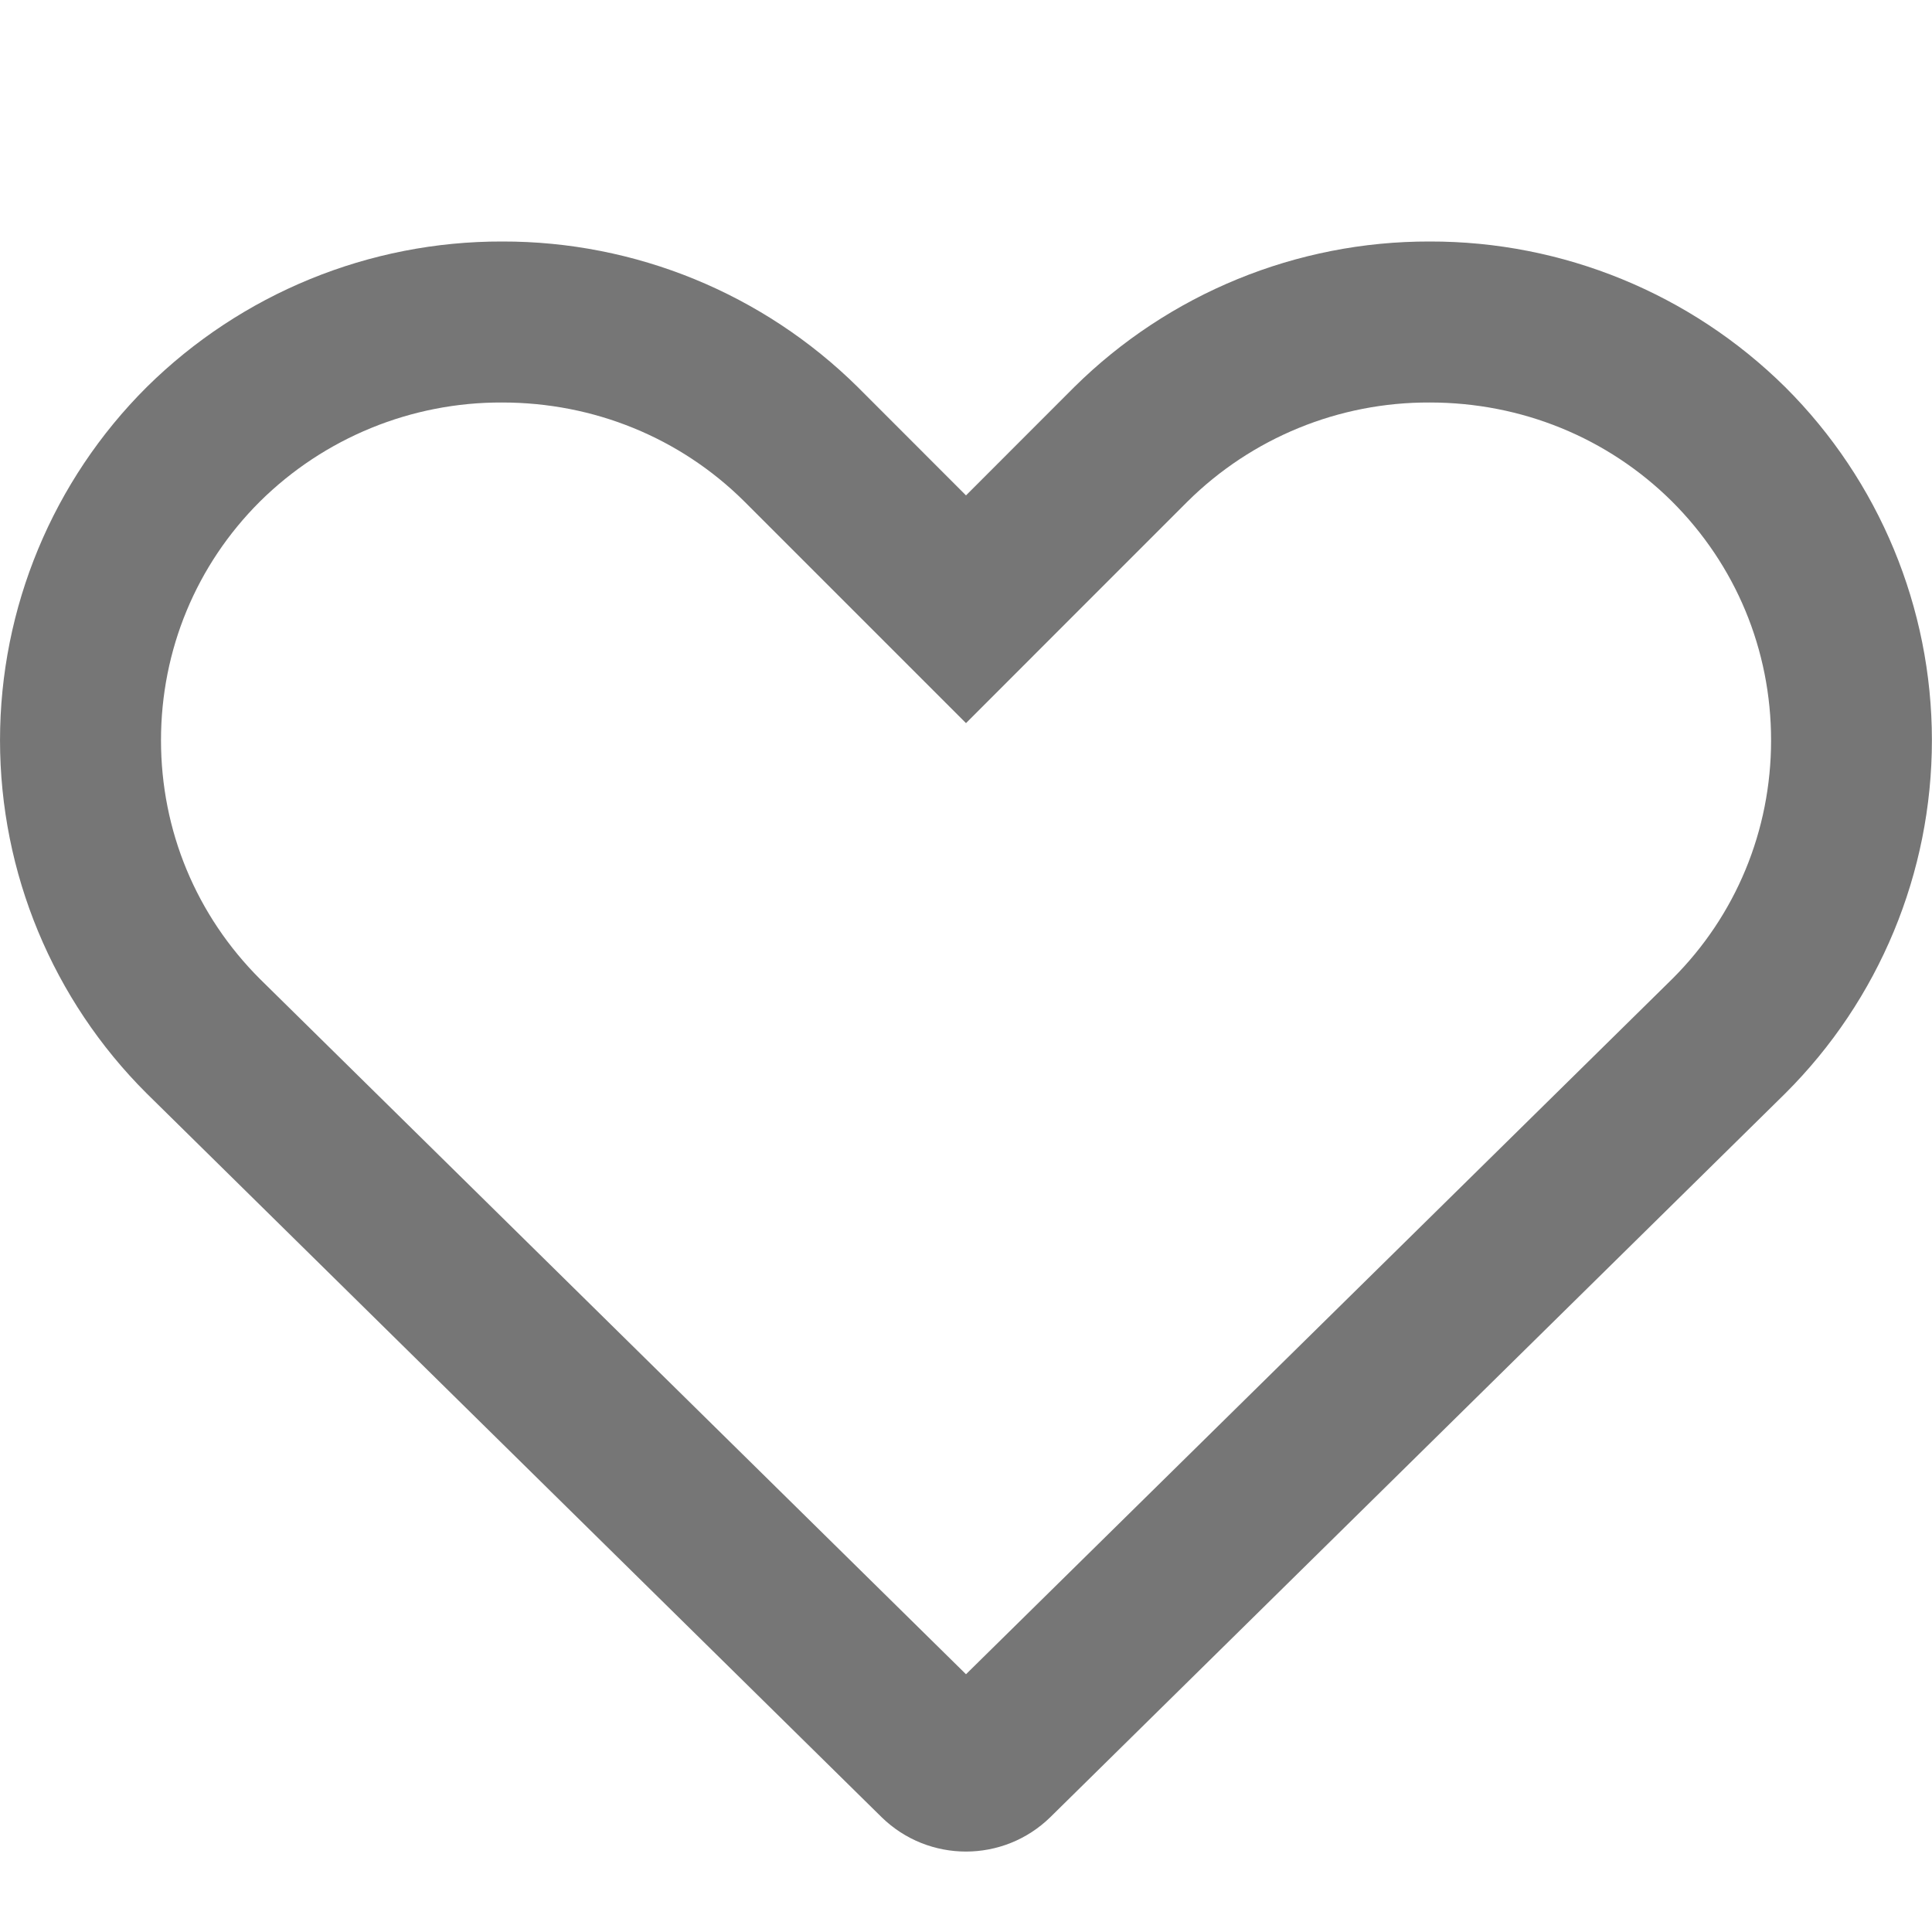
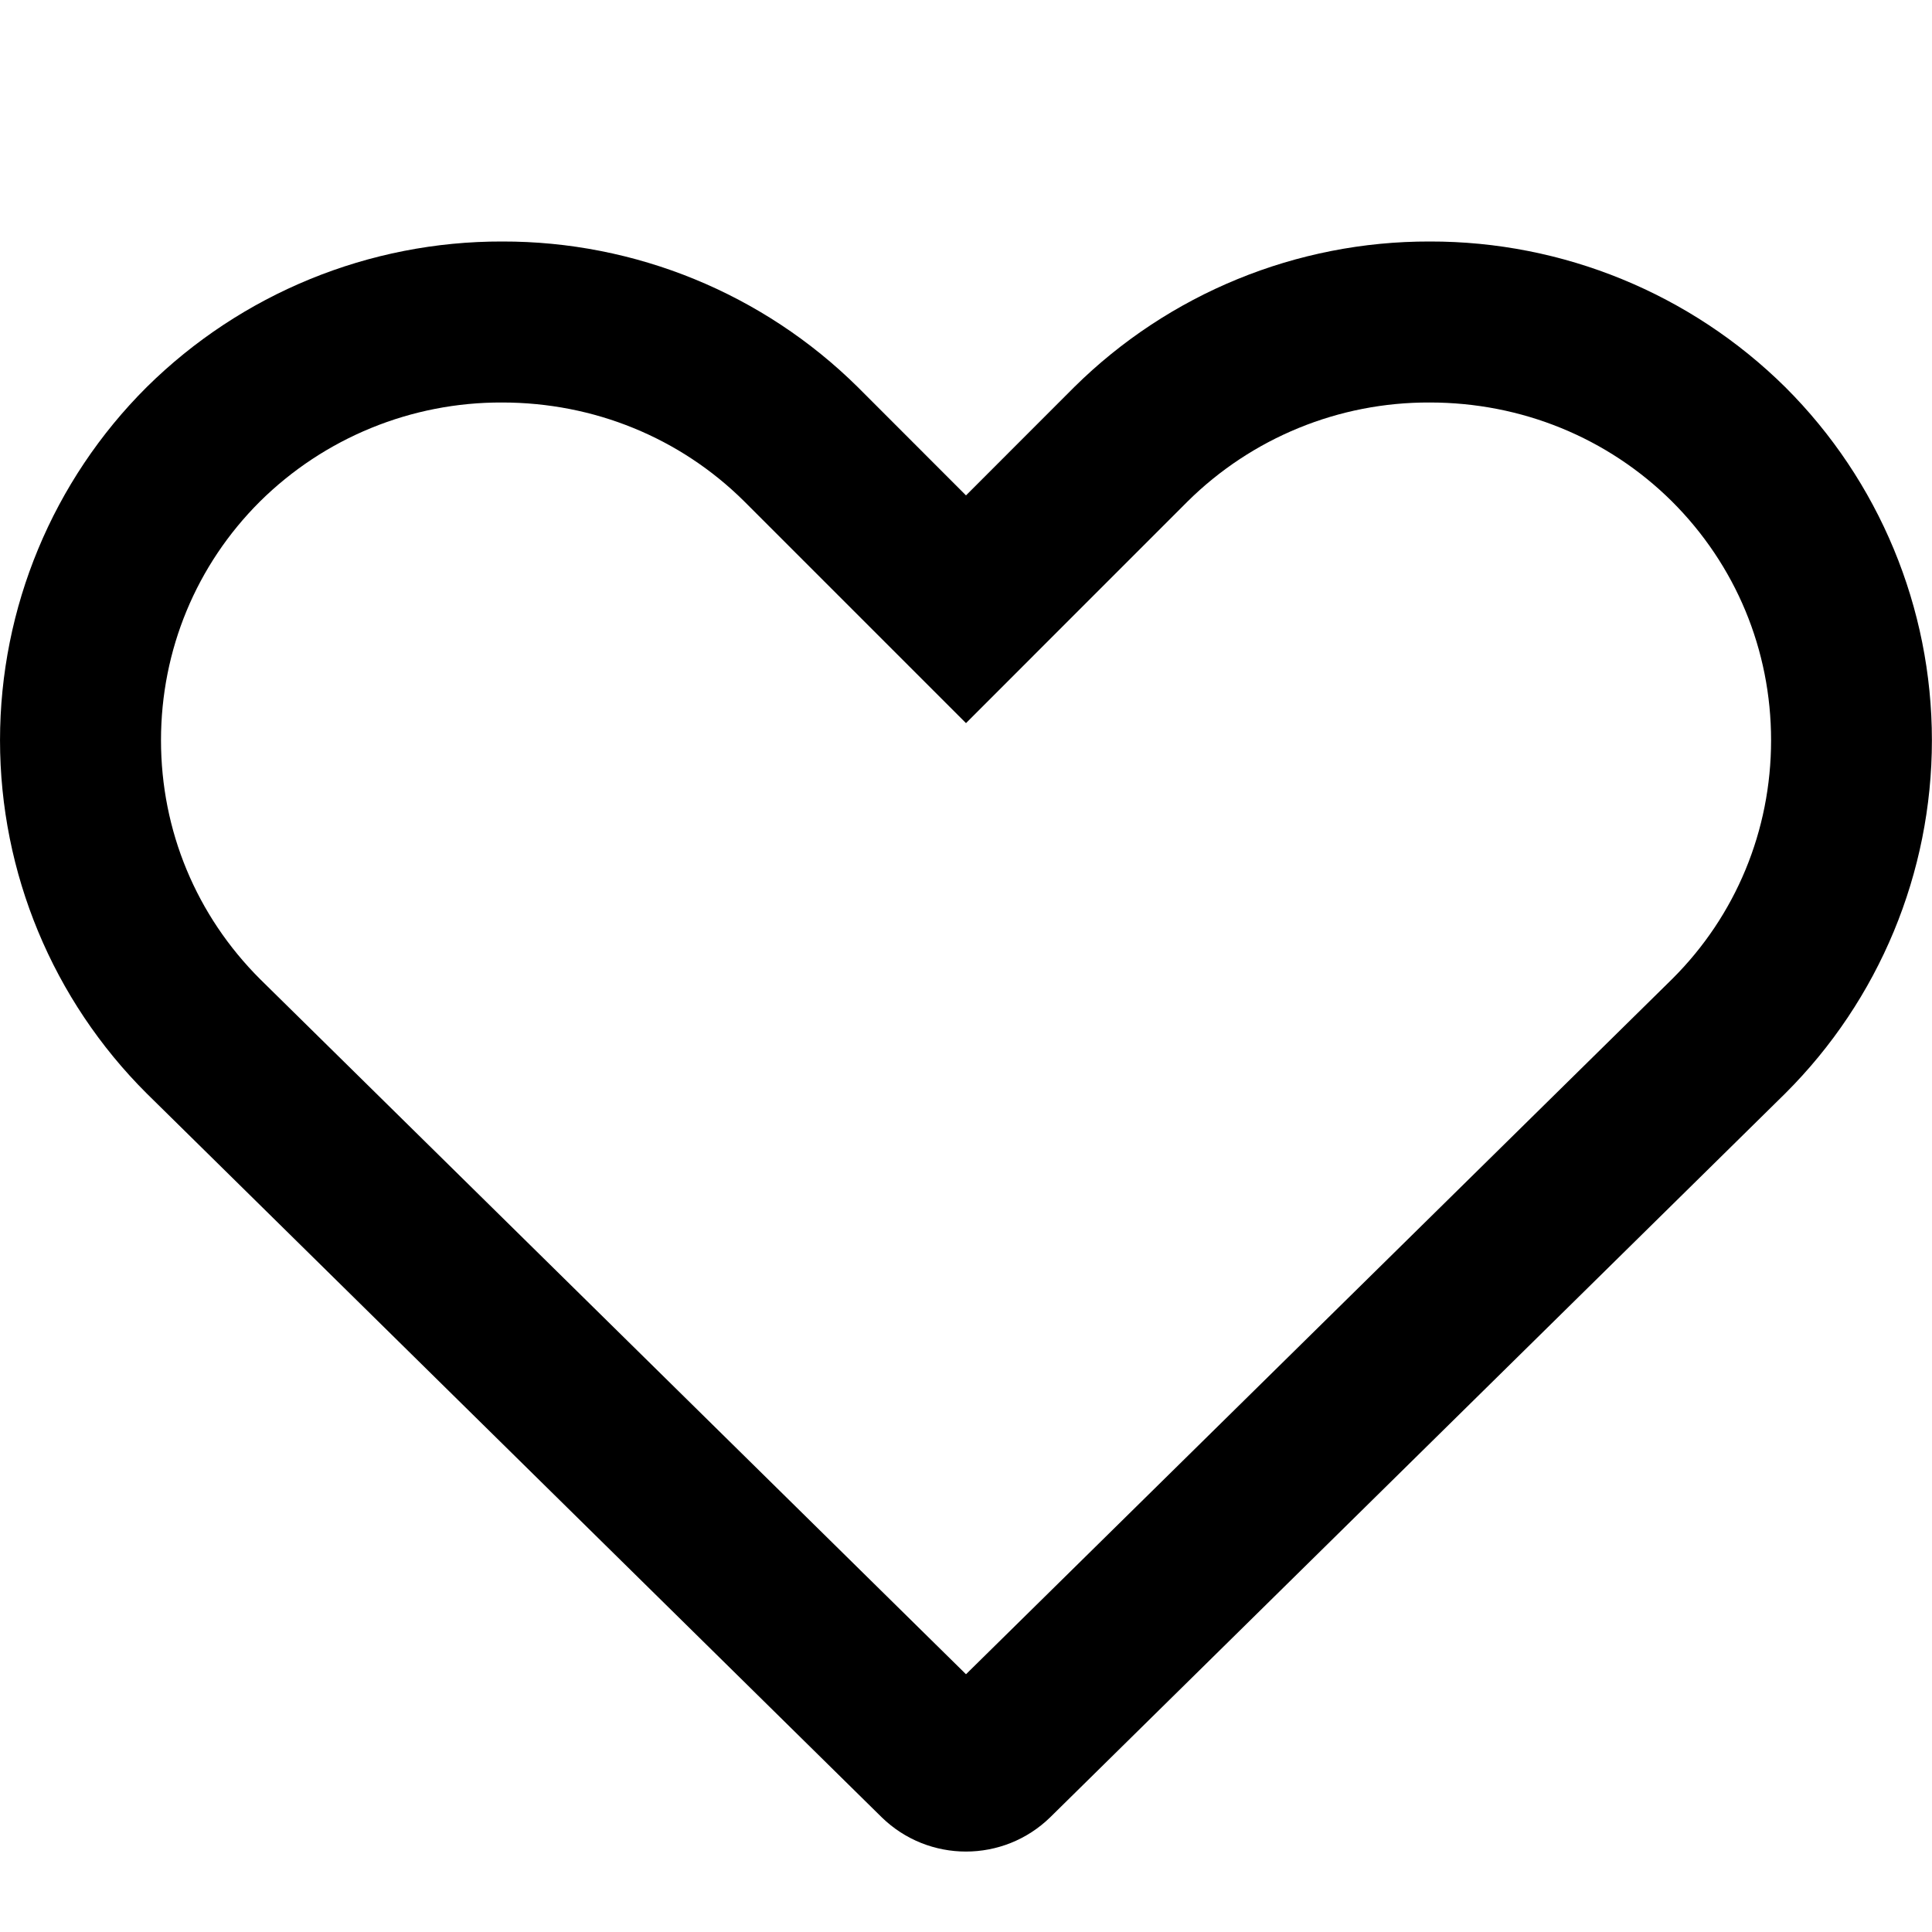
<svg xmlns="http://www.w3.org/2000/svg" height="24" width="24">
-   <path d="M17.76 3a6.263 6.263 0 0 0-4.416 1.809L12 6.154l-1.344-1.345A6.265 6.265 0 0 0 6.239 3a6.262 6.262 0 0 0-4.417 1.809 6.193 6.193 0 0 0 0 8.774l9.13 8.991a1.499 1.499 0 0 0 2.095 0l9.13-8.991a6.193 6.193 0 0 0 0-8.774A6.263 6.263 0 0 0 17.762 3m0 2c1.139 0 2.208.437 3.005 1.226.796.793 1.234 1.848 1.234 2.97s-.438 2.177-1.225 2.962L12 20.798l-8.766-8.632C2.438 11.373 2 10.318 2 9.196s.438-2.177 1.228-2.965A4.253 4.253 0 0 1 6.238 5c1.139 0 2.208.437 3.003 1.224l1.344 1.344L12 8.983l1.414-1.415 1.337-1.337A4.249 4.249 0 0 1 17.76 5" fill="#767676" />
+   <path d="M17.76 3a6.263 6.263 0 0 0-4.416 1.809L12 6.154l-1.344-1.345A6.265 6.265 0 0 0 6.239 3a6.262 6.262 0 0 0-4.417 1.809 6.193 6.193 0 0 0 0 8.774l9.13 8.991a1.499 1.499 0 0 0 2.095 0l9.13-8.991a6.193 6.193 0 0 0 0-8.774A6.263 6.263 0 0 0 17.762 3m0 2c1.139 0 2.208.437 3.005 1.226.796.793 1.234 1.848 1.234 2.97s-.438 2.177-1.225 2.962L12 20.798l-8.766-8.632C2.438 11.373 2 10.318 2 9.196s.438-2.177 1.228-2.965A4.253 4.253 0 0 1 6.238 5c1.139 0 2.208.437 3.003 1.224l1.344 1.344L12 8.983l1.414-1.415 1.337-1.337A4.249 4.249 0 0 1 17.76 5" />
</svg>
